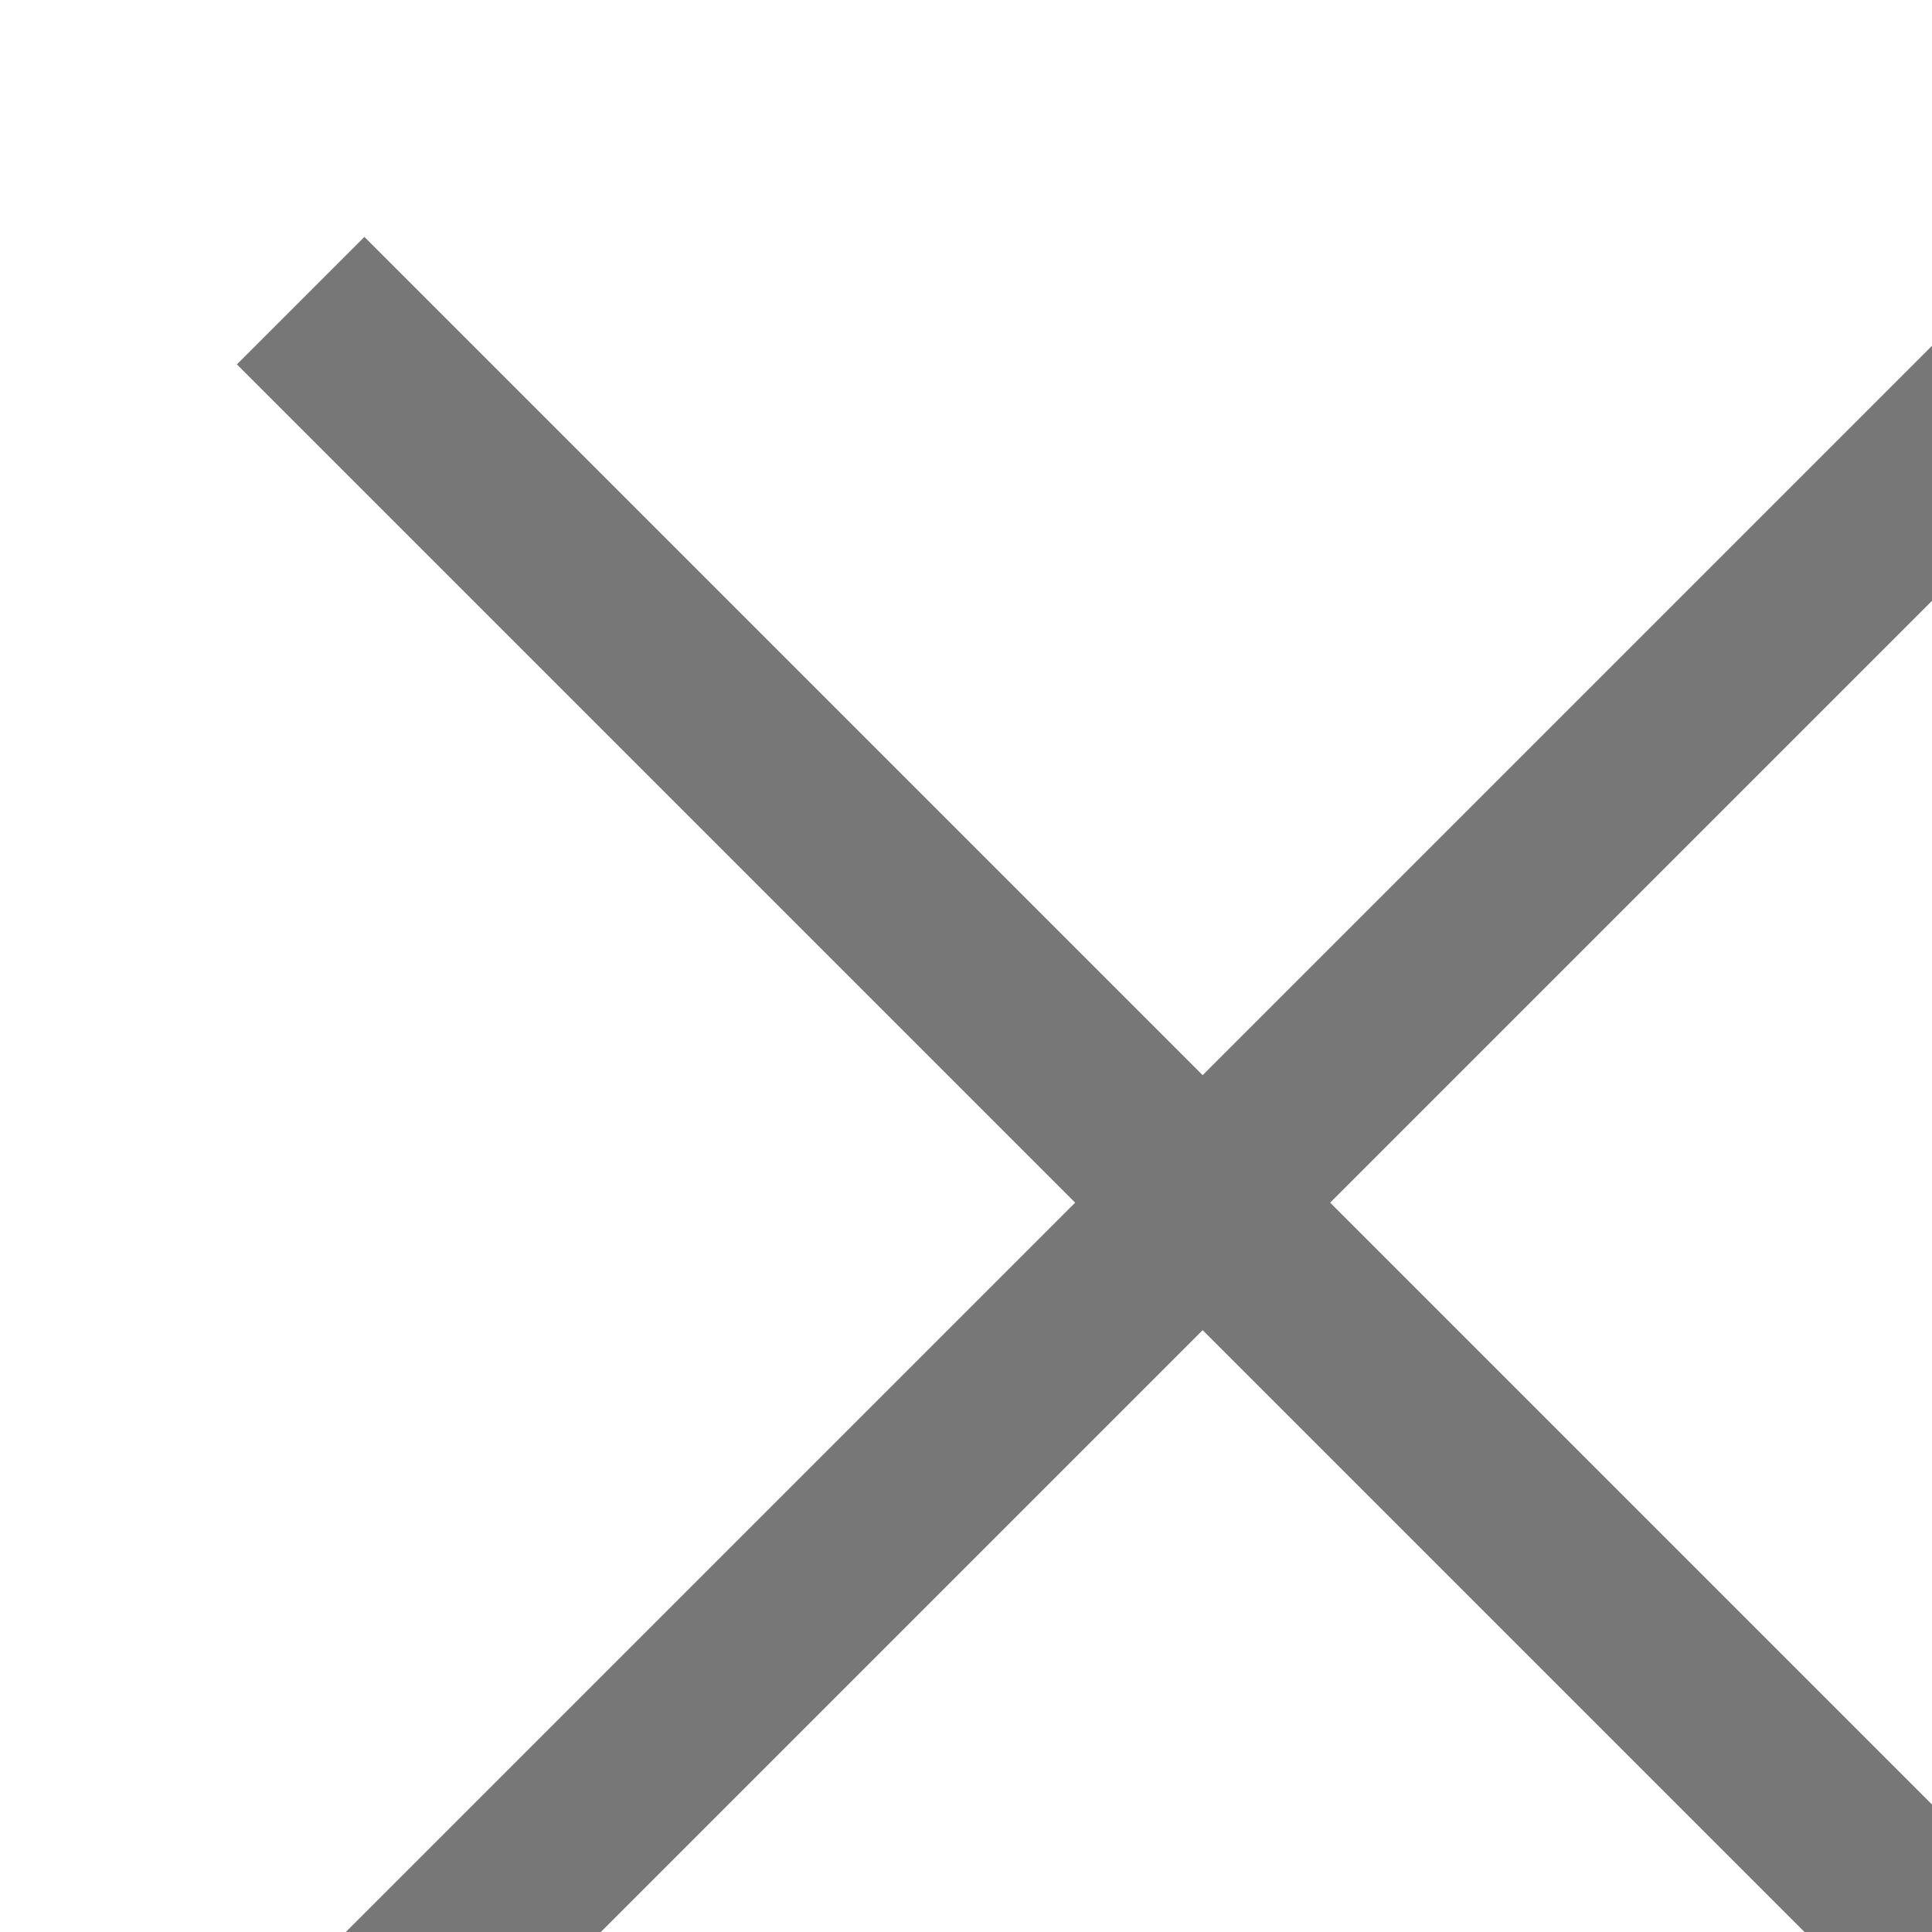
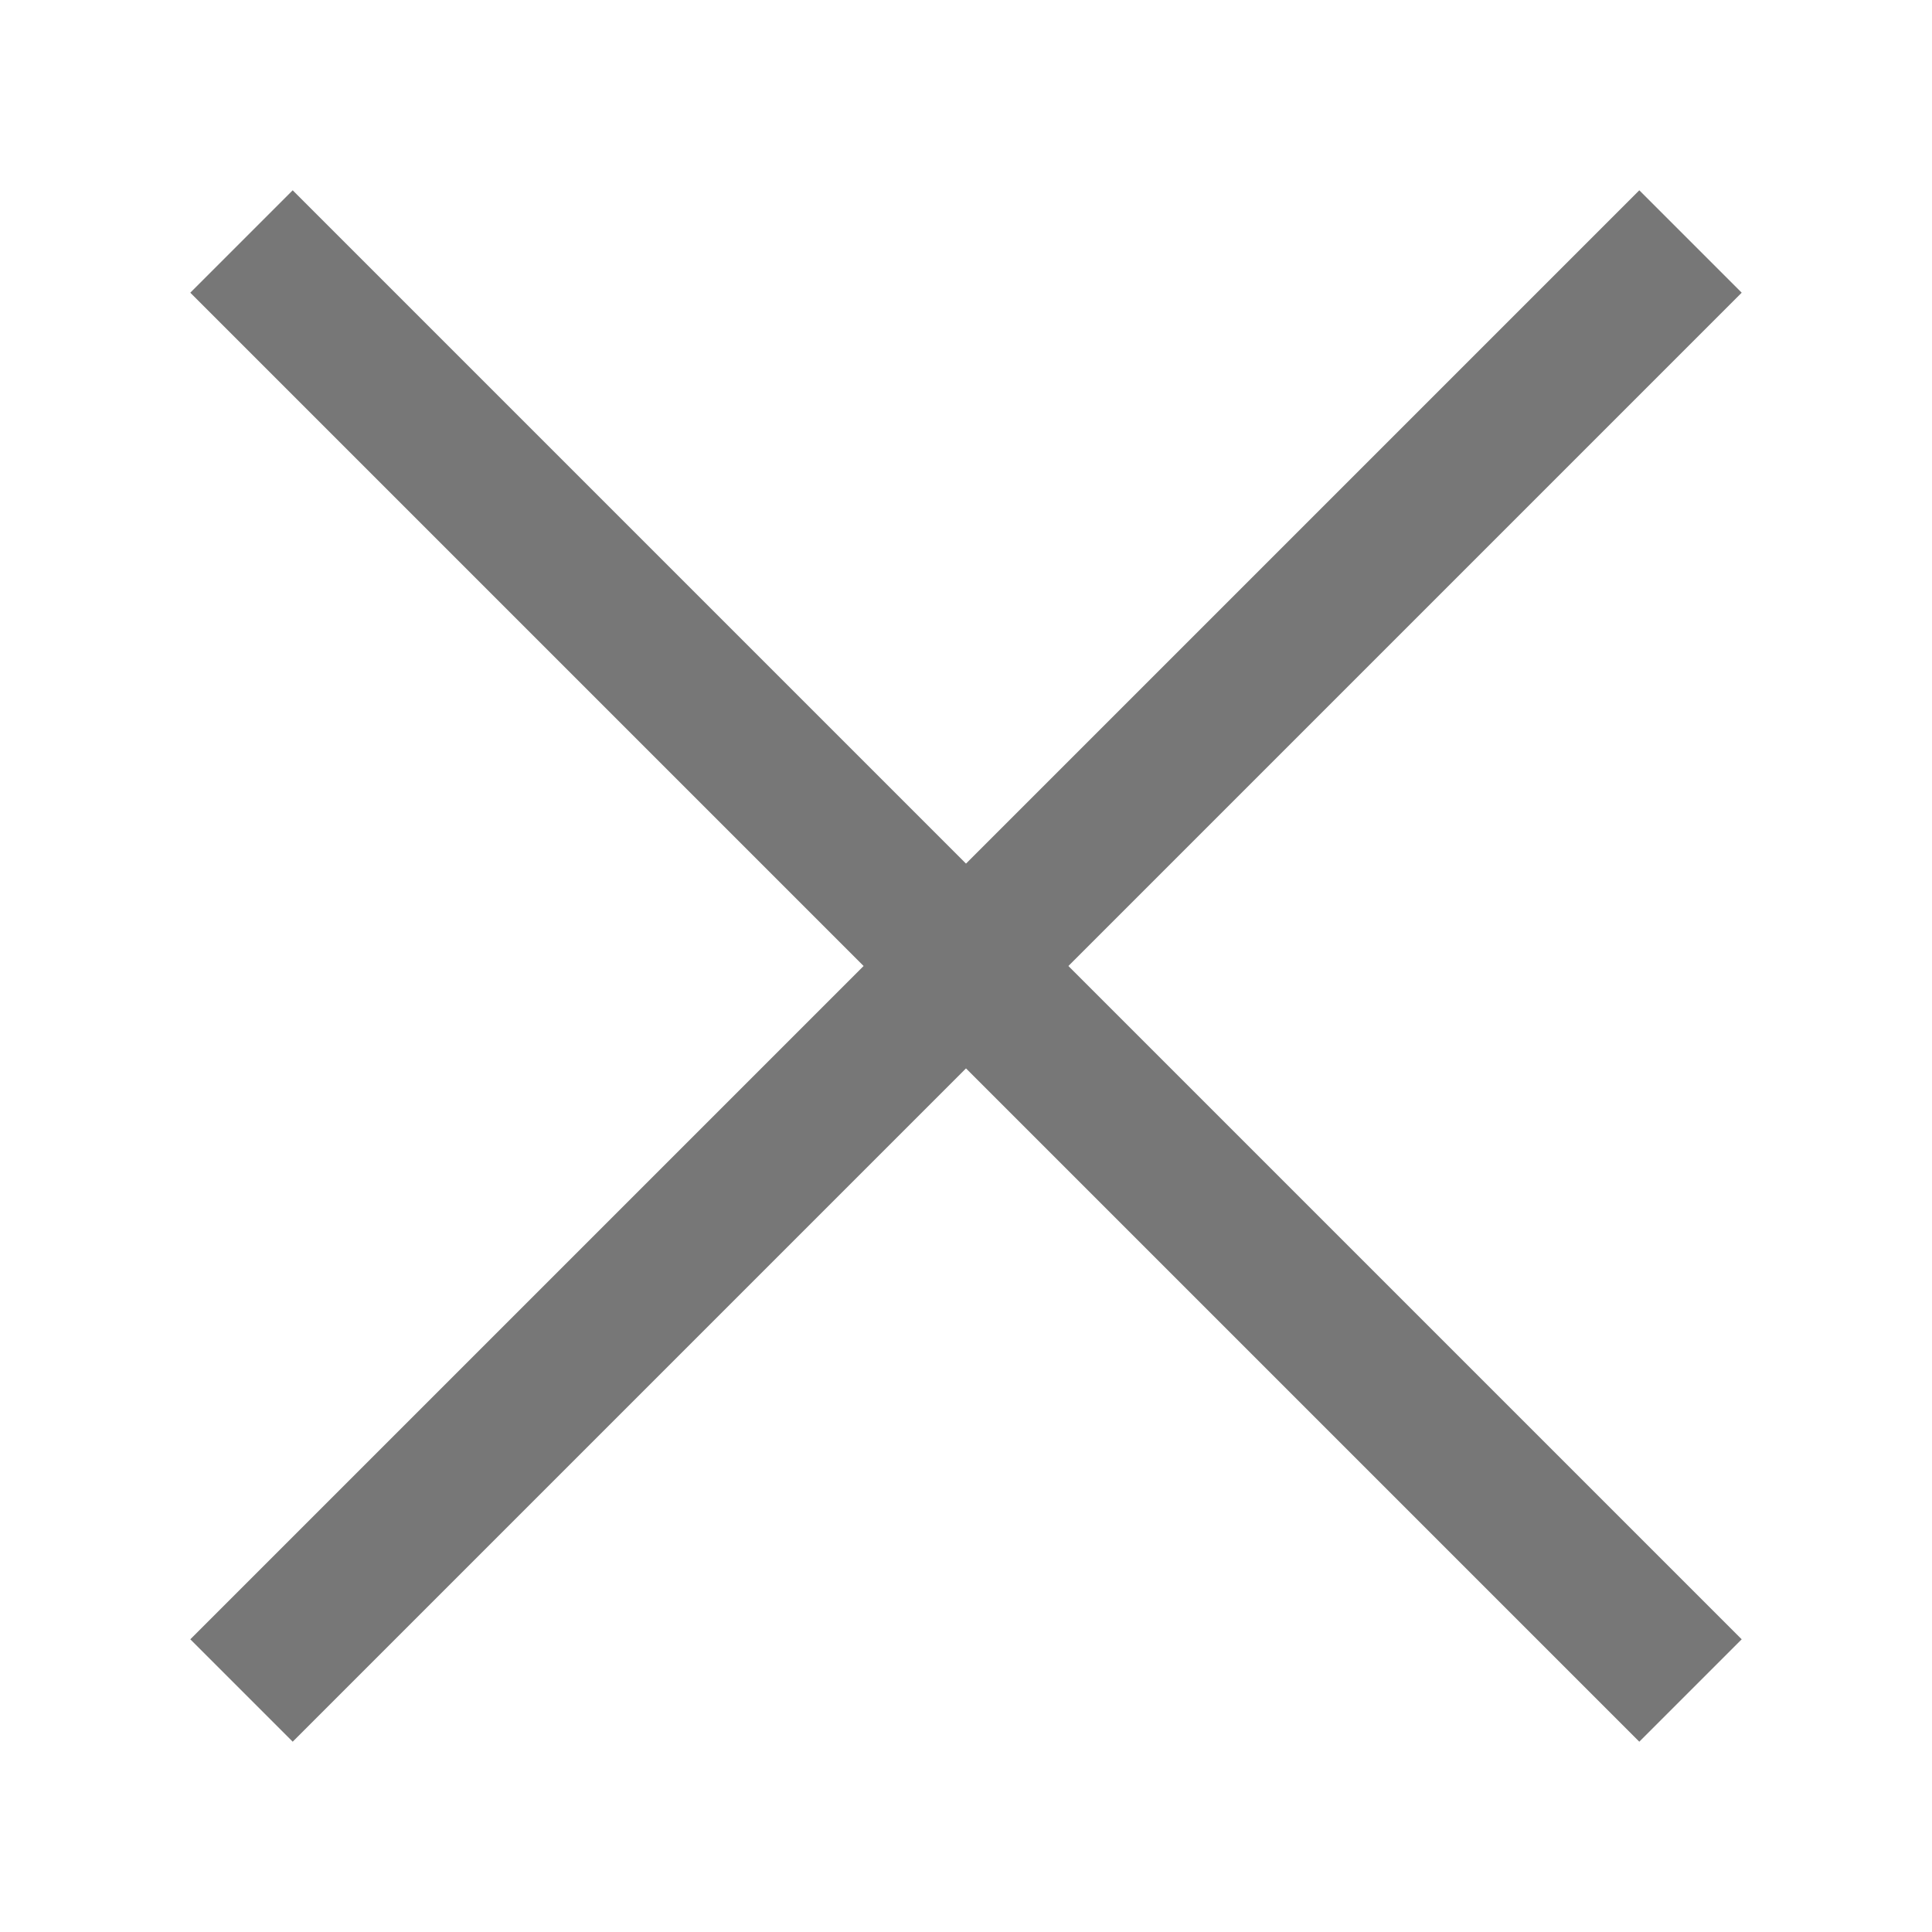
- <svg xmlns="http://www.w3.org/2000/svg">
+ <svg xmlns="http://www.w3.org/2000/svg" widt="16" height="16" viewBox="0 0 16 16">
  <polygon fill="#777" points="14.424 2.424 13.576 1.576 8 7.152 2.424 1.576 1.576 2.424 7.152 8 1.576 13.576 2.424 14.424 8 8.848 13.576 14.424 14.424 13.576 8.848 8 14.424 2.424" />
</svg>
